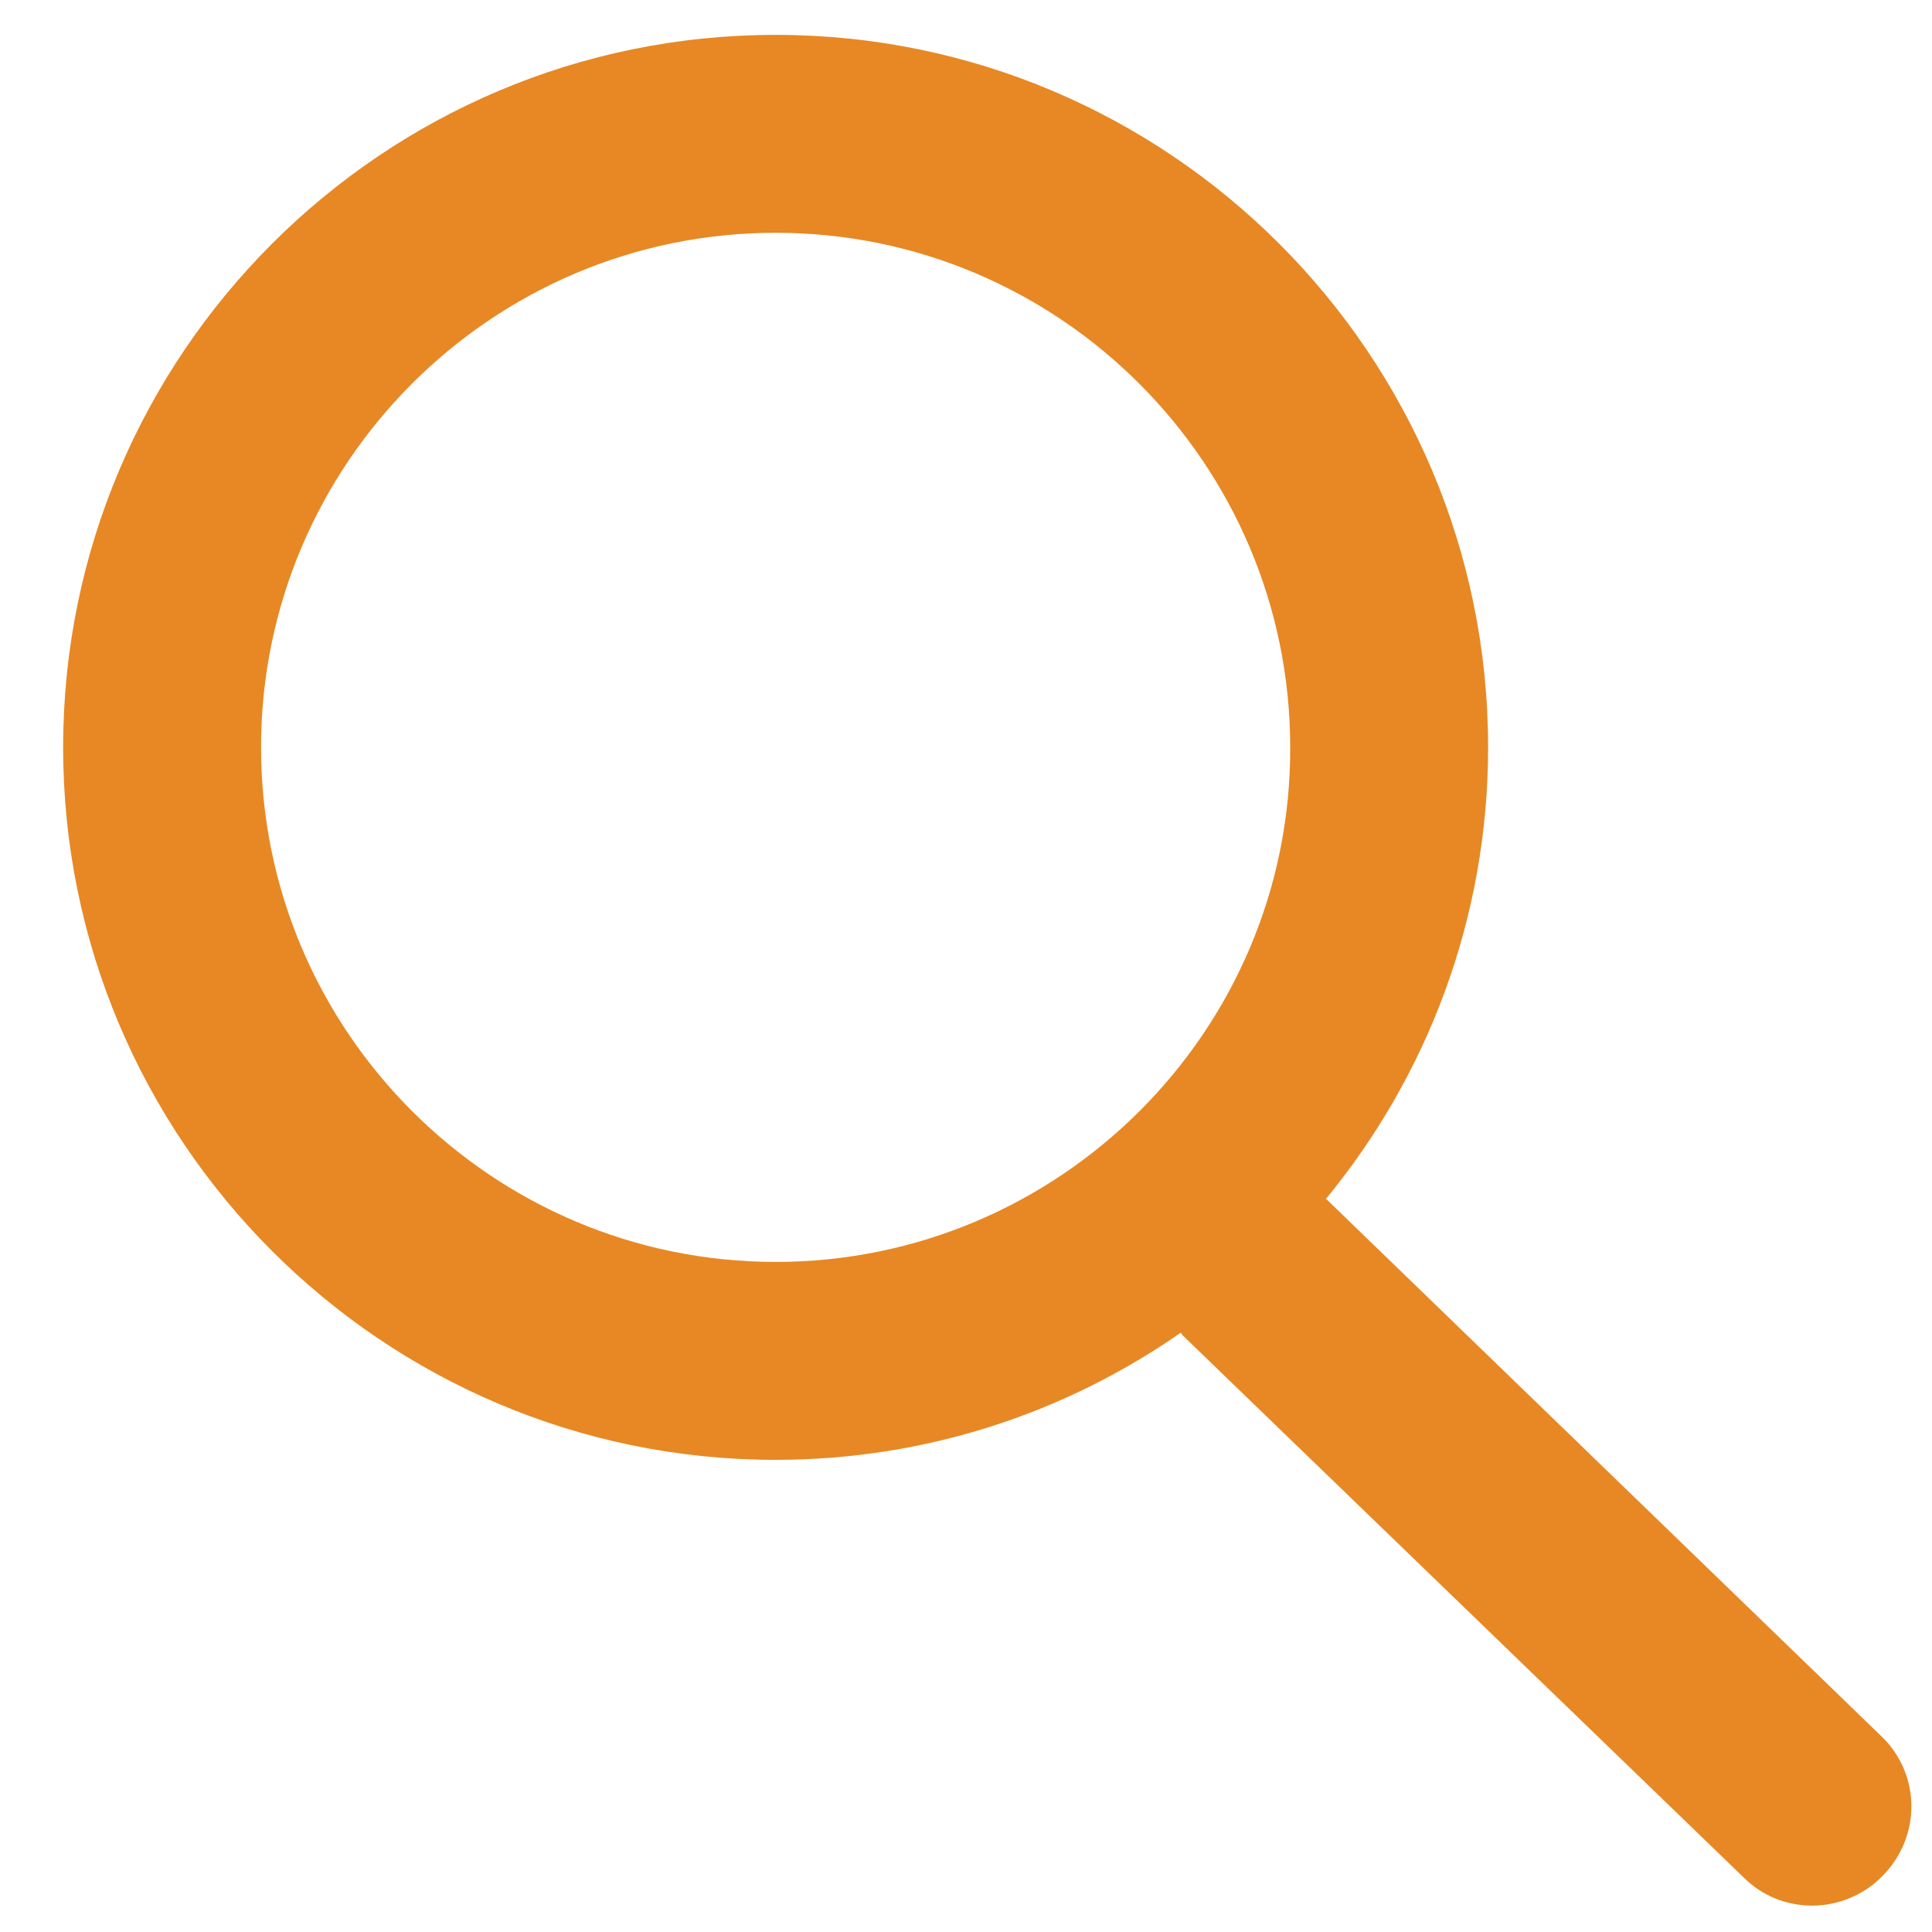
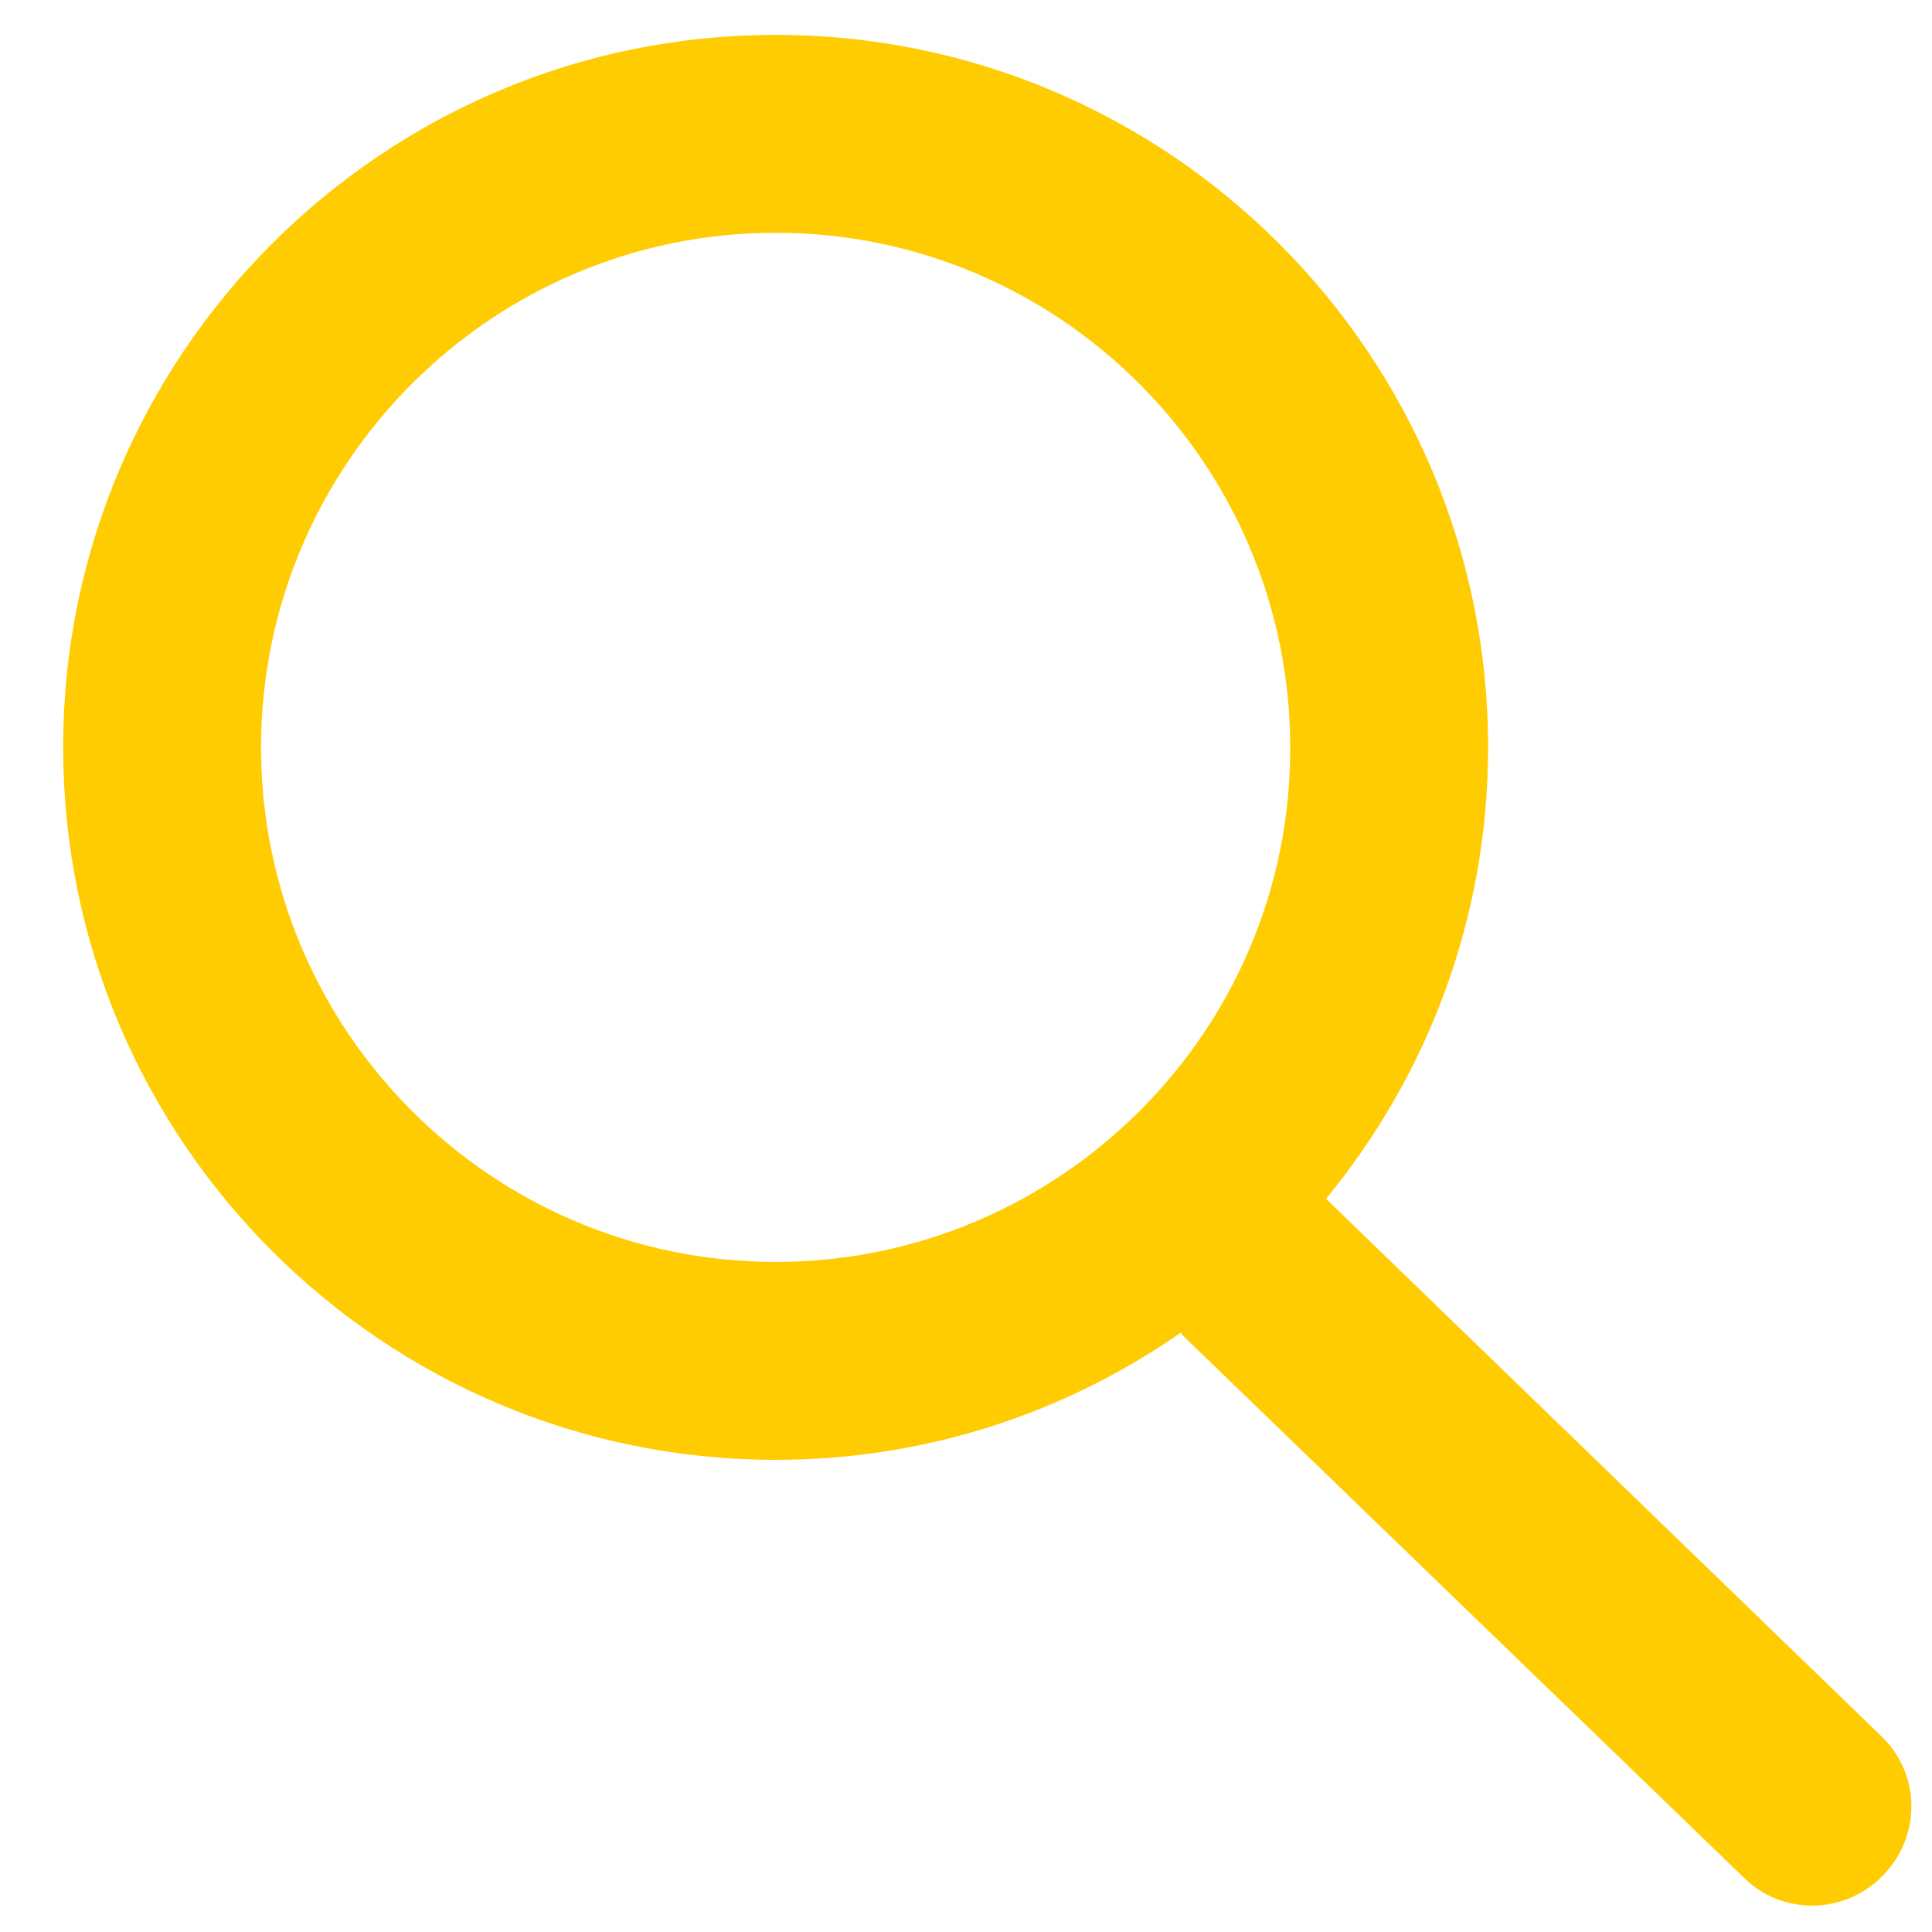
<svg xmlns="http://www.w3.org/2000/svg" viewBox="0 0 205 205" width="21" height="21">
  <style />
-   <path id="Layer" fill-rule="evenodd" d="M199.8 199c-2 2.1-4.8 3.2-7.5 3.2s-5.3-1-7.3-3l-59.5-57.5c-.1-.1-.1-.2-.2-.3-12.2 8.5-27 13.5-43 13.5-41.7 0-75.6-33.9-75.6-75.6 0-41.7 33.9-75.6 75.6-75.6 41.7 0 75.6 33.9 75.6 75.6 0 18.2-6.5 34.9-17.2 47.9l58.9 57c4.2 4 4.3 10.6.2 14.8zM136.9 79.3c0-30.1-24.5-54.6-54.6-54.6S27.7 49.2 27.7 79.3s24.5 54.6 54.6 54.6 54.7-24.5 54.6-54.6z" fill="#e78824" />
+   <path id="Layer" fill-rule="evenodd" d="M199.8 199c-2 2.1-4.8 3.2-7.5 3.2s-5.3-1-7.3-3l-59.5-57.5c-.1-.1-.1-.2-.2-.3-12.2 8.5-27 13.5-43 13.5-41.7 0-75.6-33.9-75.6-75.6 0-41.7 33.9-75.6 75.6-75.6 41.7 0 75.6 33.9 75.6 75.6 0 18.2-6.5 34.9-17.2 47.9l58.9 57c4.2 4 4.3 10.6.2 14.8zM136.9 79.3c0-30.1-24.5-54.6-54.6-54.6S27.7 49.2 27.7 79.3s24.5 54.6 54.6 54.6 54.7-24.5 54.6-54.6z" fill="#ffcc02" />
</svg>
